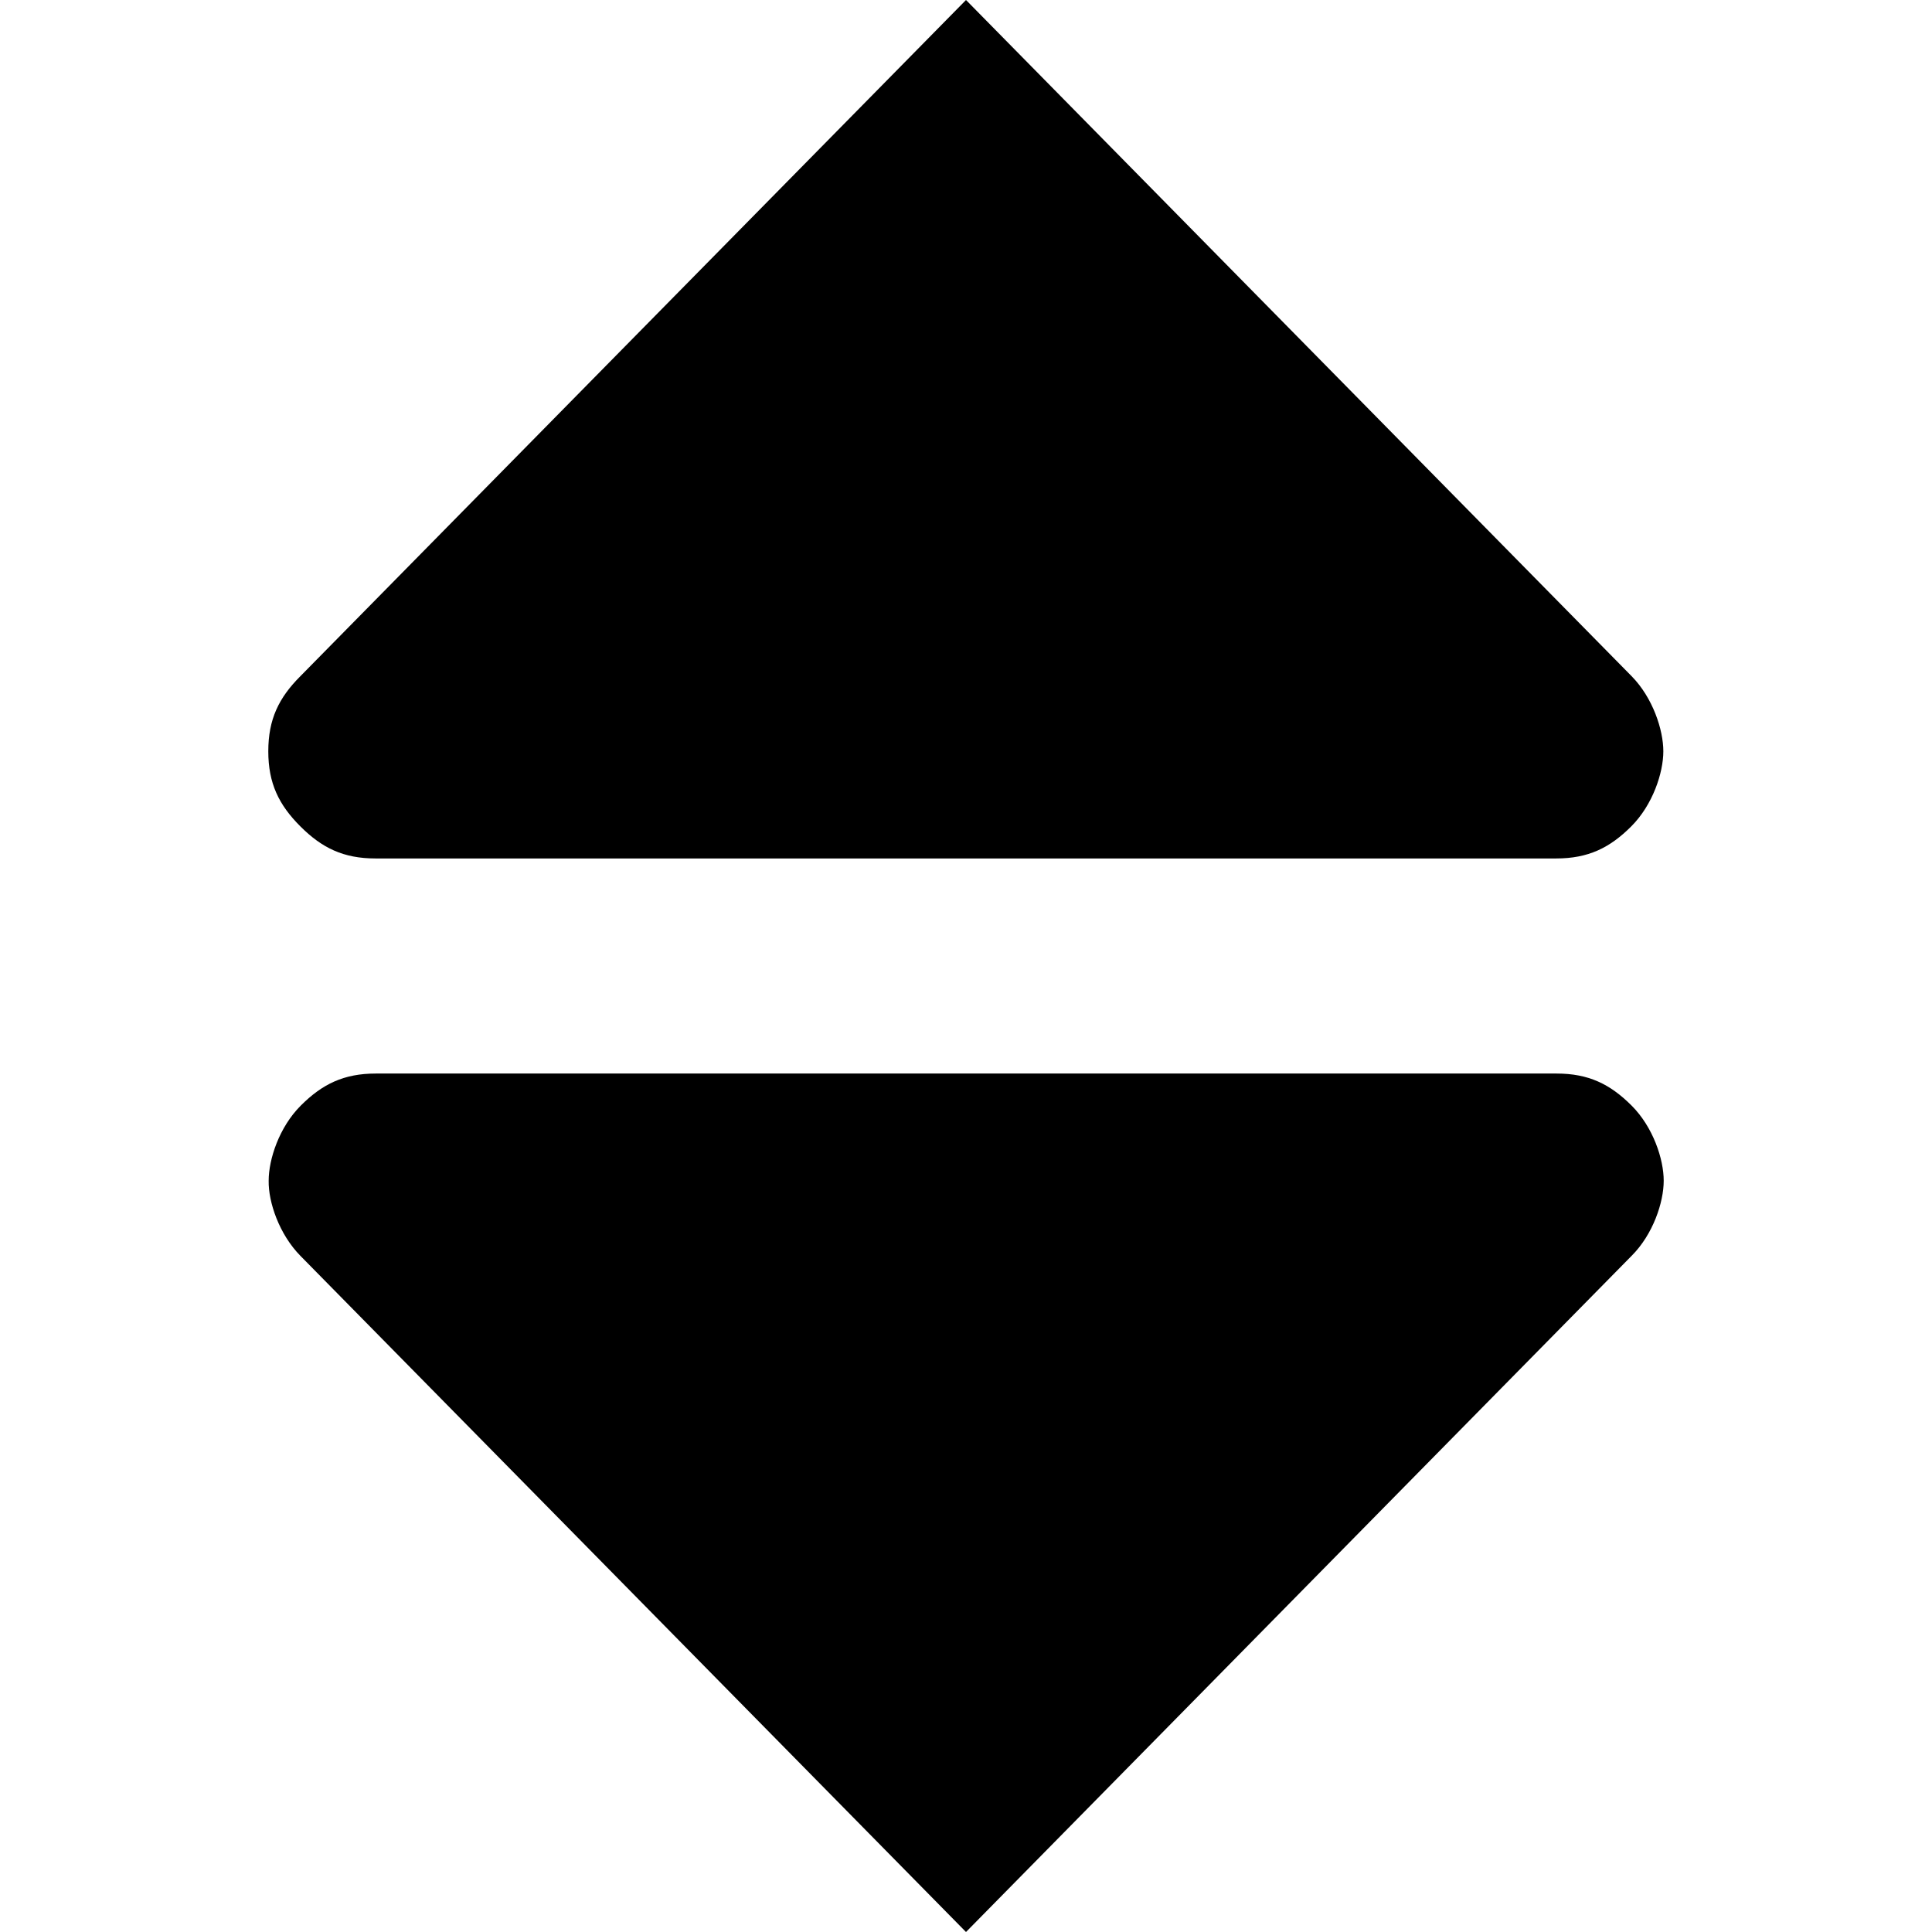
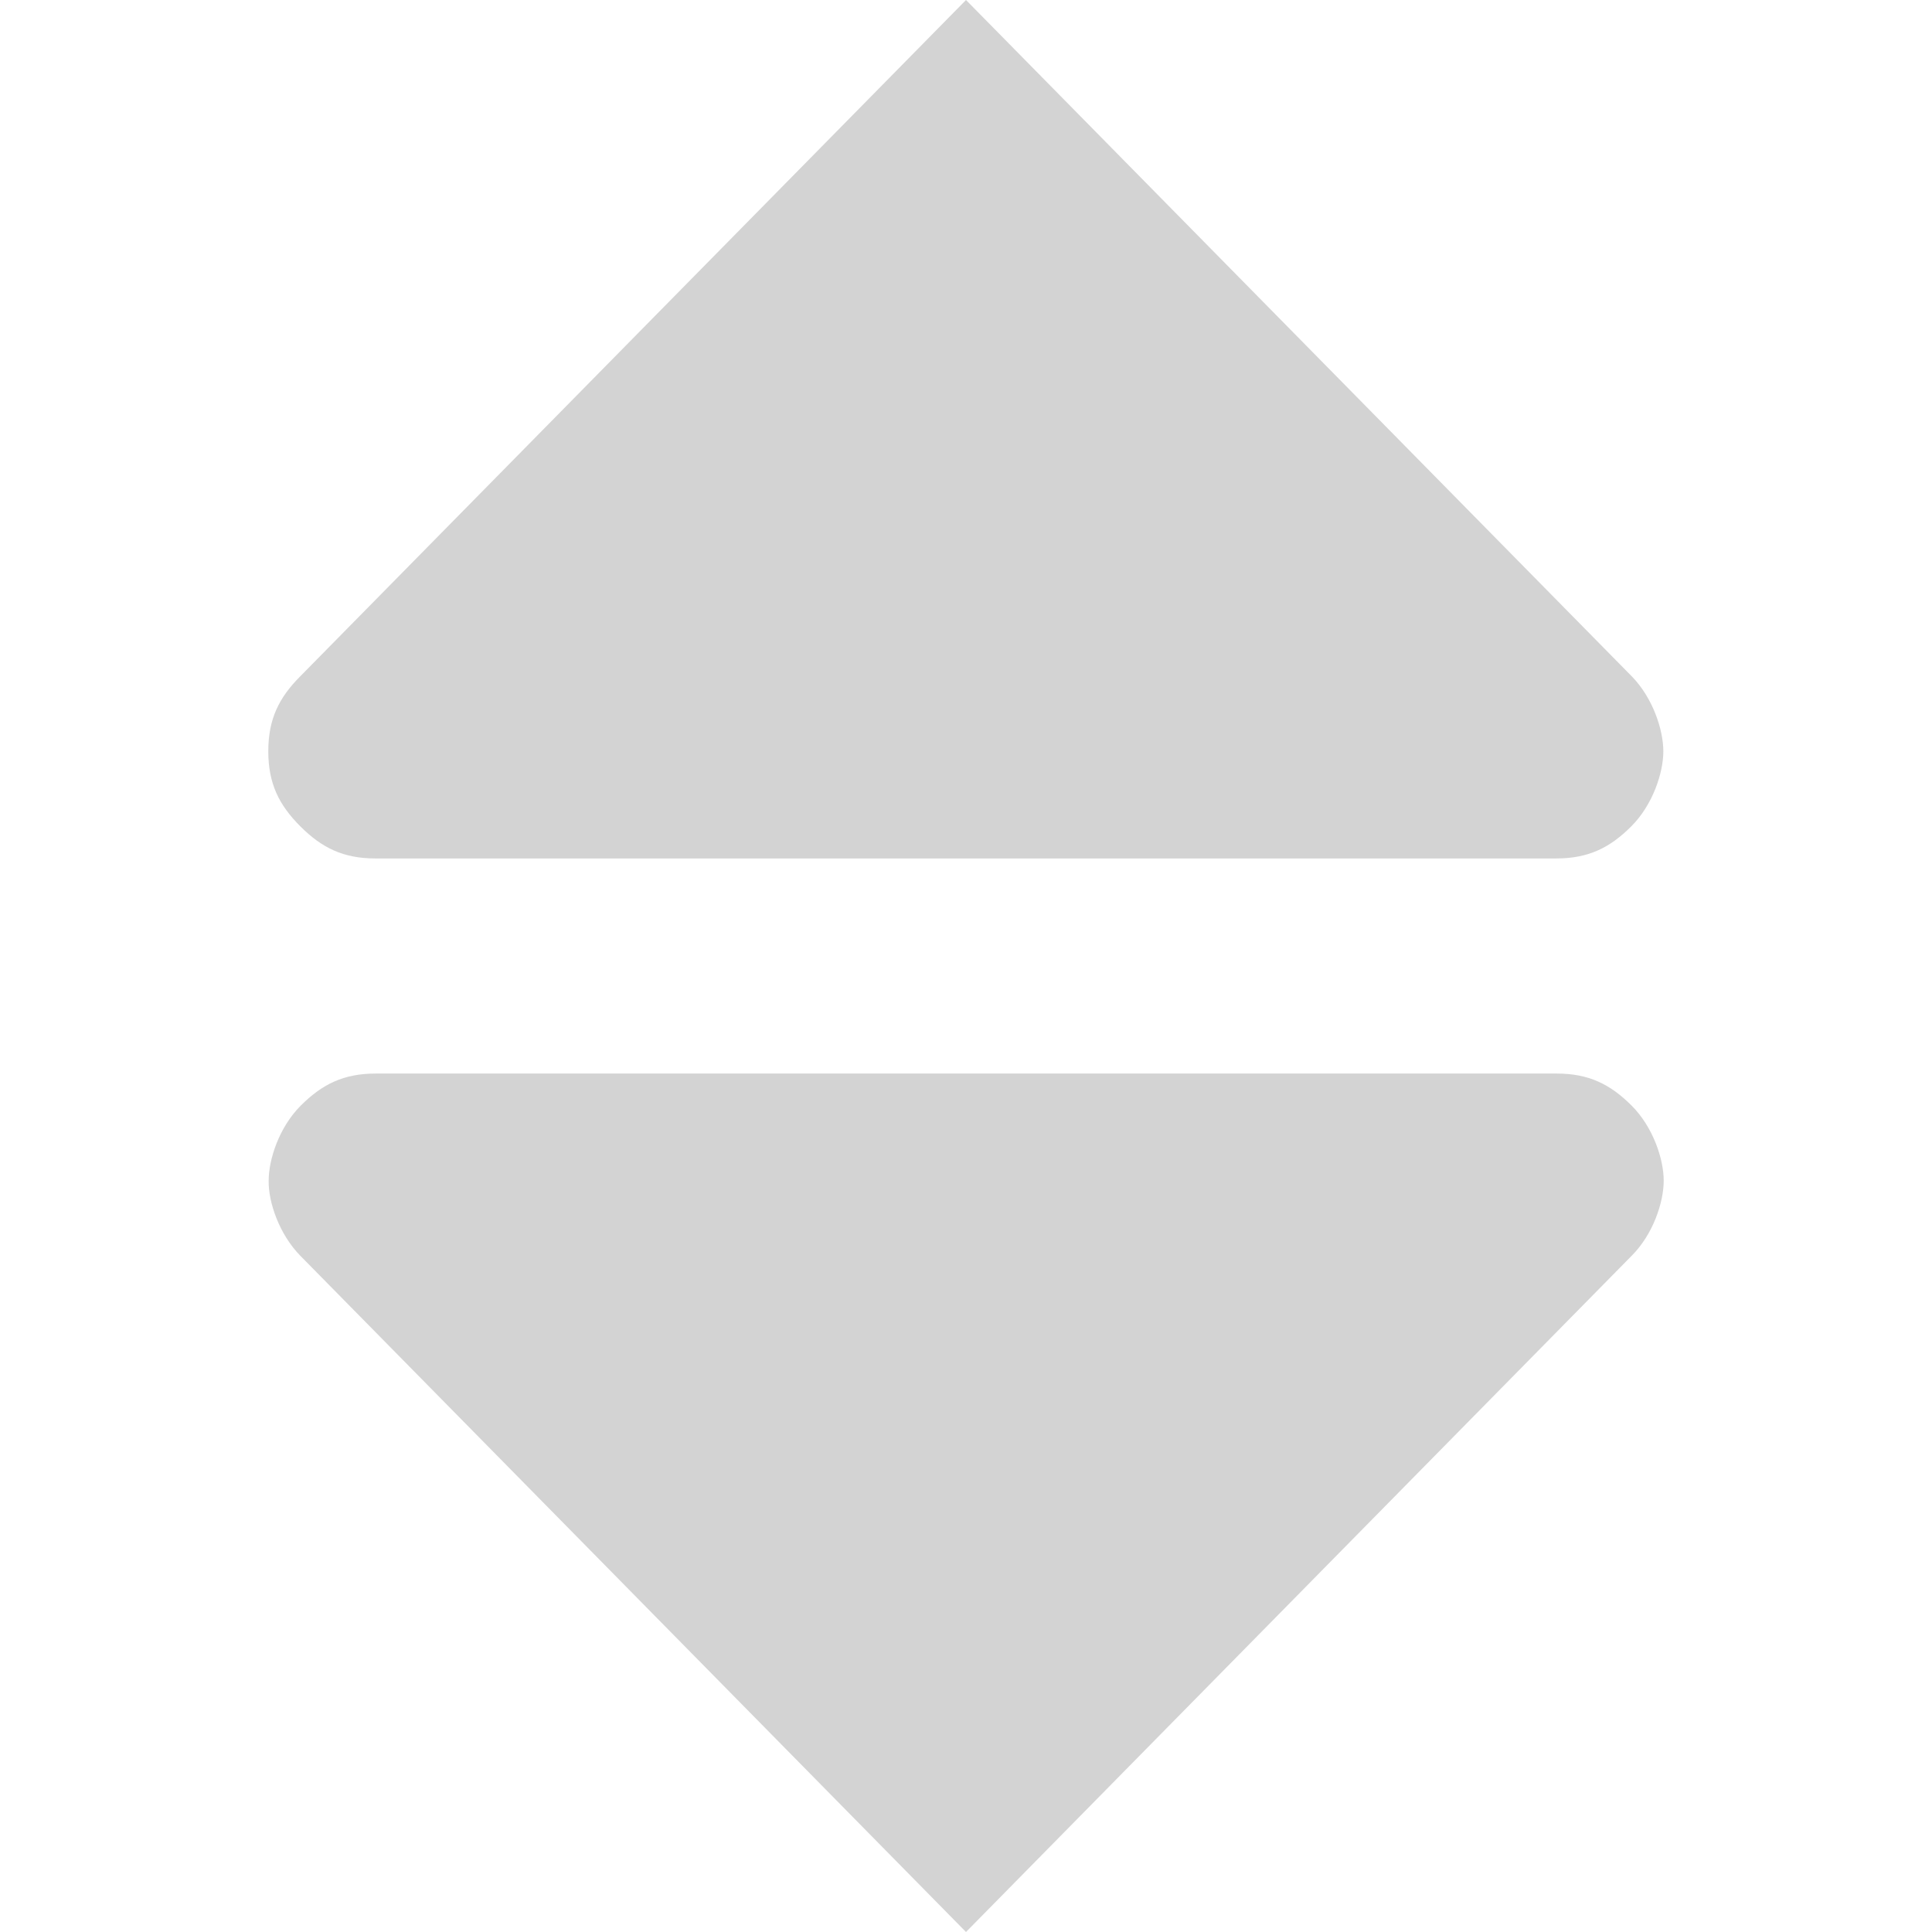
<svg xmlns="http://www.w3.org/2000/svg" version="1.1" id="Layer_1" x="0px" y="0px" viewBox="0 0 512 512" style="enable-background:new 0 0 512 512;" xml:space="preserve">
  <g>
-     <path d="M432.4,179.2L256,0L79.6,179.2c-5.7,5.7-8.5,11.4-8.5,19.9c0,8.5,2.8,14.2,8.5,19.9c5.7,5.7,11.4,8.5,19.9,8.5h312.9   c8.5,0,14.2-2.8,19.9-8.5c5.7-5.7,8.5-14.2,8.5-19.9S438,184.9,432.4,179.2z M79.6,332.8L256,512l176.4-179.2   c5.7-5.7,8.5-14.2,8.5-19.9c0-5.7-2.8-14.2-8.5-19.9c-5.7-5.7-11.4-8.5-19.9-8.5H99.6c-8.5,0-14.2,2.8-19.9,8.5   c-5.7,5.7-8.5,14.2-8.5,19.9C71.1,318.6,74,327.1,79.6,332.8z" />
+     <path fill="lightgray" d="M432.4,179.2L256,0L79.6,179.2c-5.7,5.7-8.5,11.4-8.5,19.9c0,8.5,2.8,14.2,8.5,19.9c5.7,5.7,11.4,8.5,19.9,8.5h312.9   c8.5,0,14.2-2.8,19.9-8.5c5.7-5.7,8.5-14.2,8.5-19.9S438,184.9,432.4,179.2z M79.6,332.8L256,512l176.4-179.2   c5.7-5.7,8.5-14.2,8.5-19.9c0-5.7-2.8-14.2-8.5-19.9c-5.7-5.7-11.4-8.5-19.9-8.5H99.6c-8.5,0-14.2,2.8-19.9,8.5   c-5.7,5.7-8.5,14.2-8.5,19.9C71.1,318.6,74,327.1,79.6,332.8z" />
  </g>
</svg>
